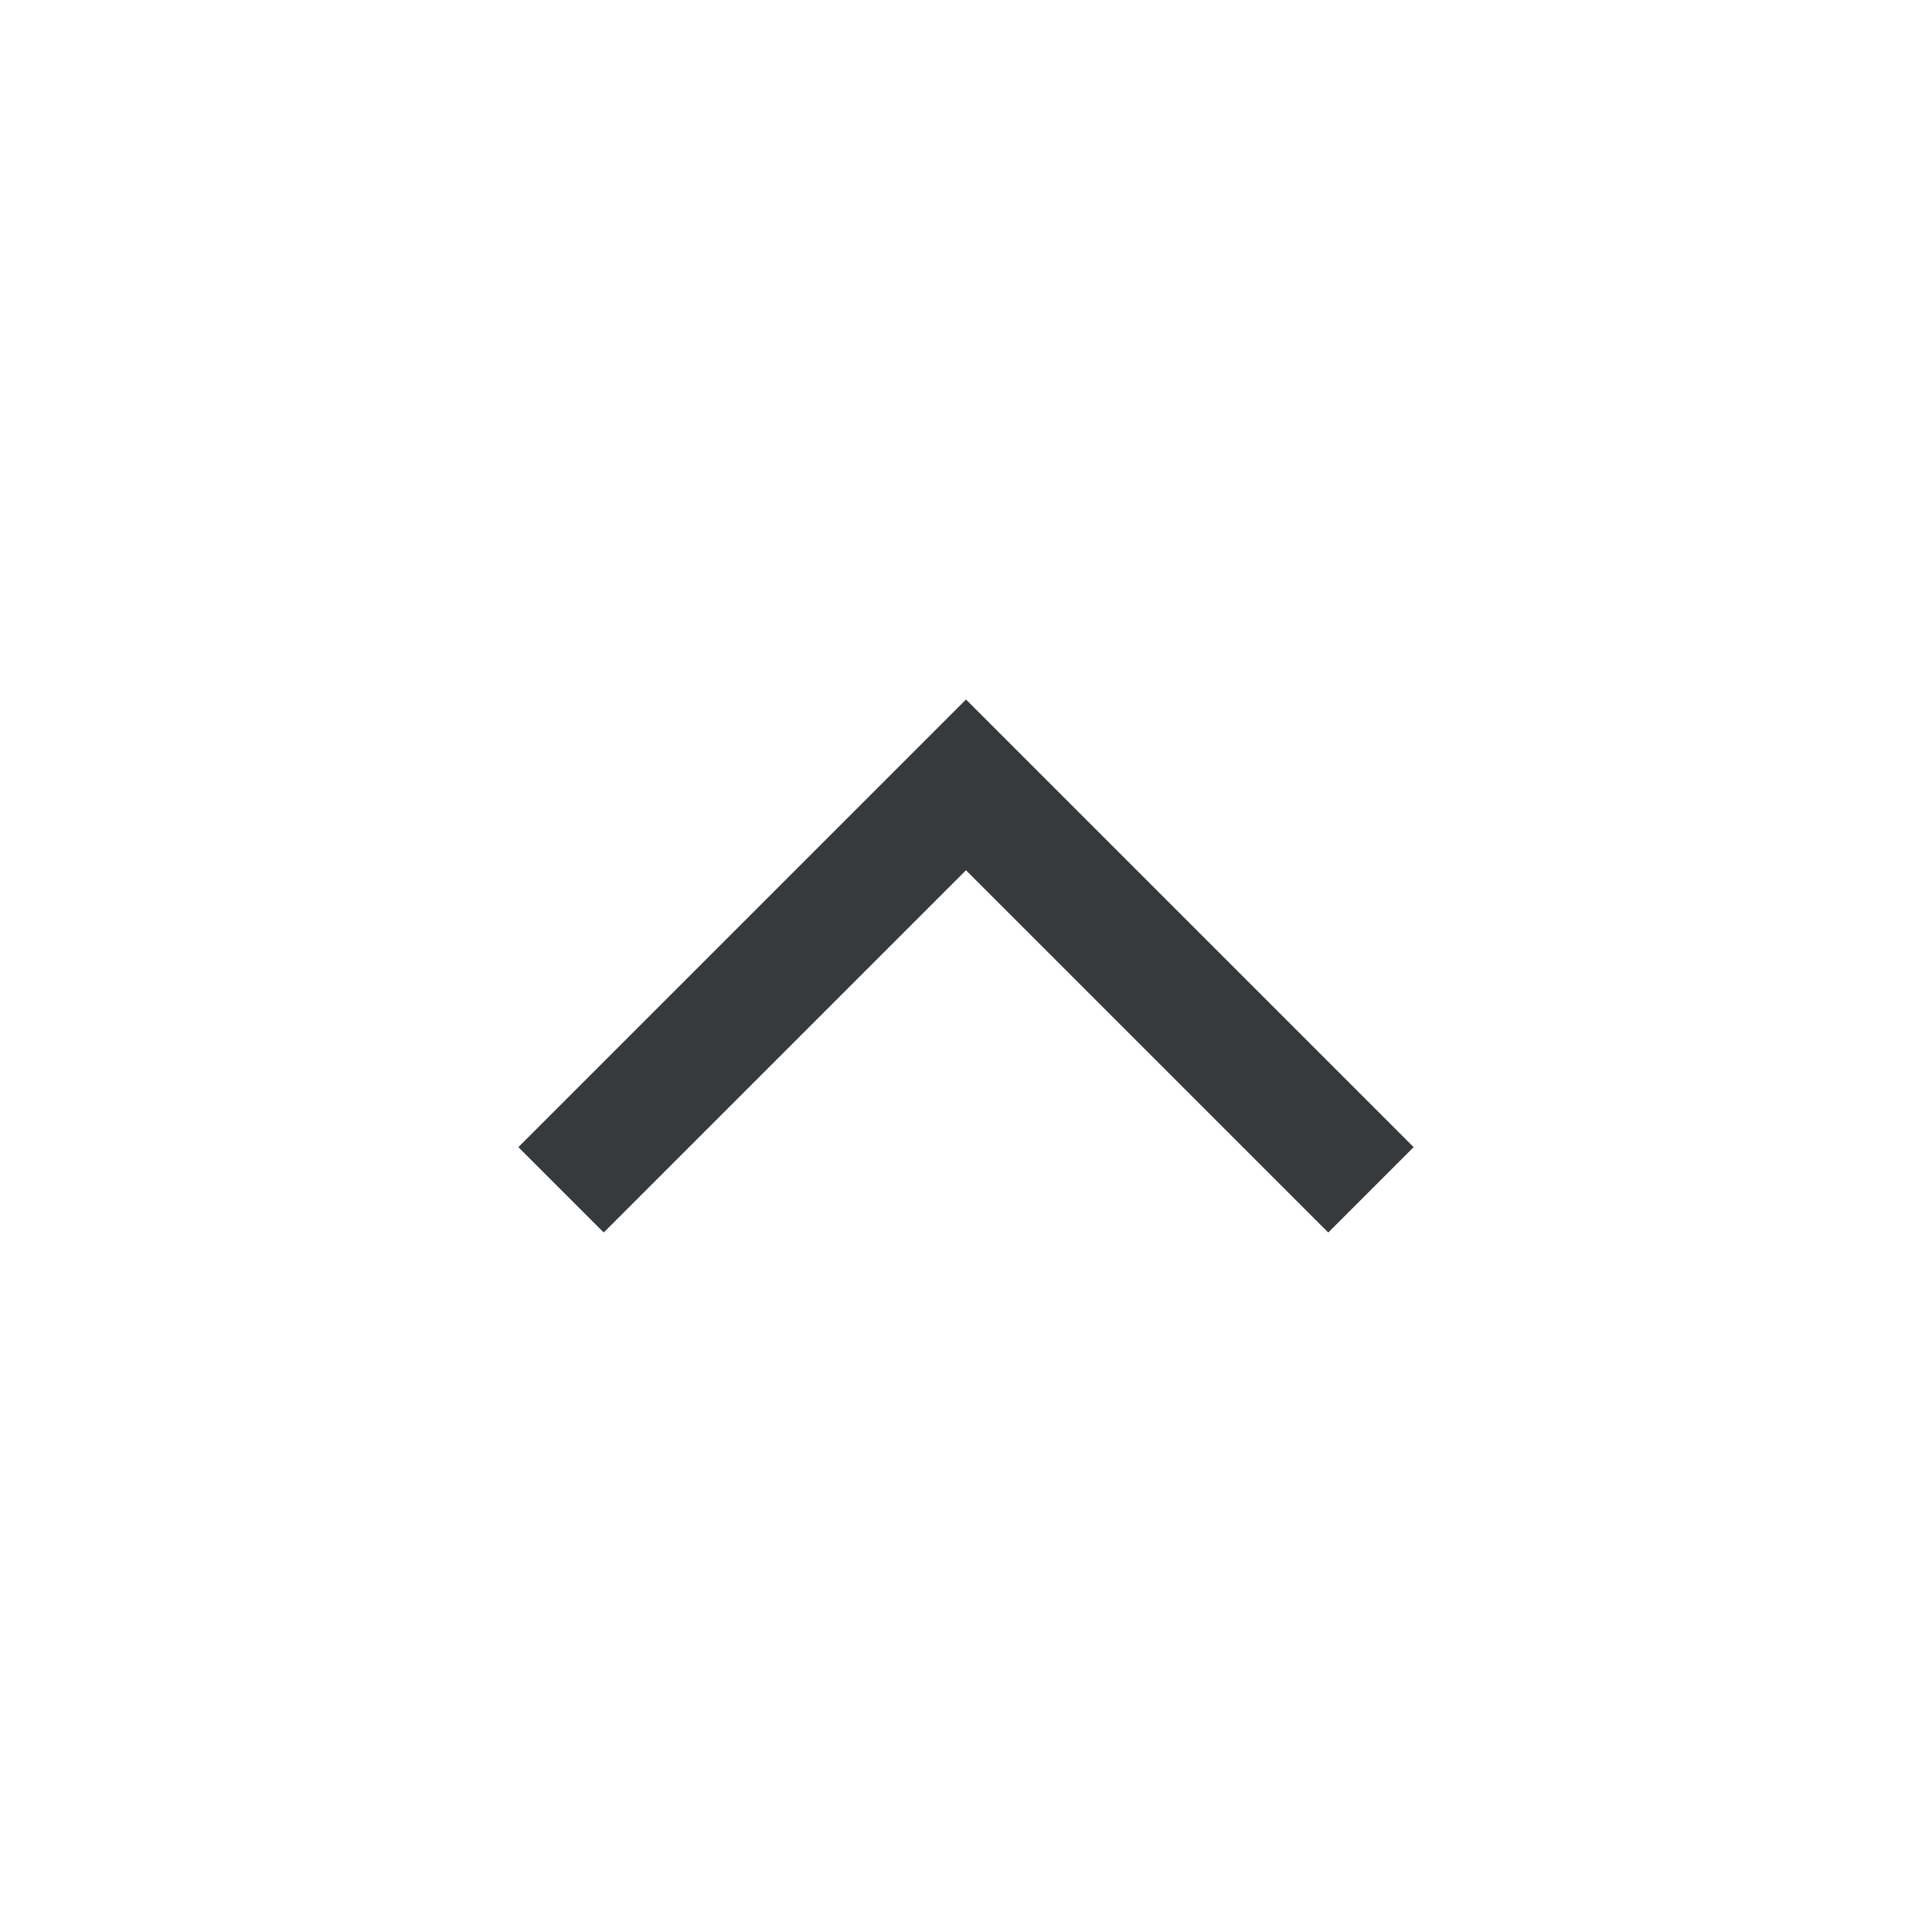
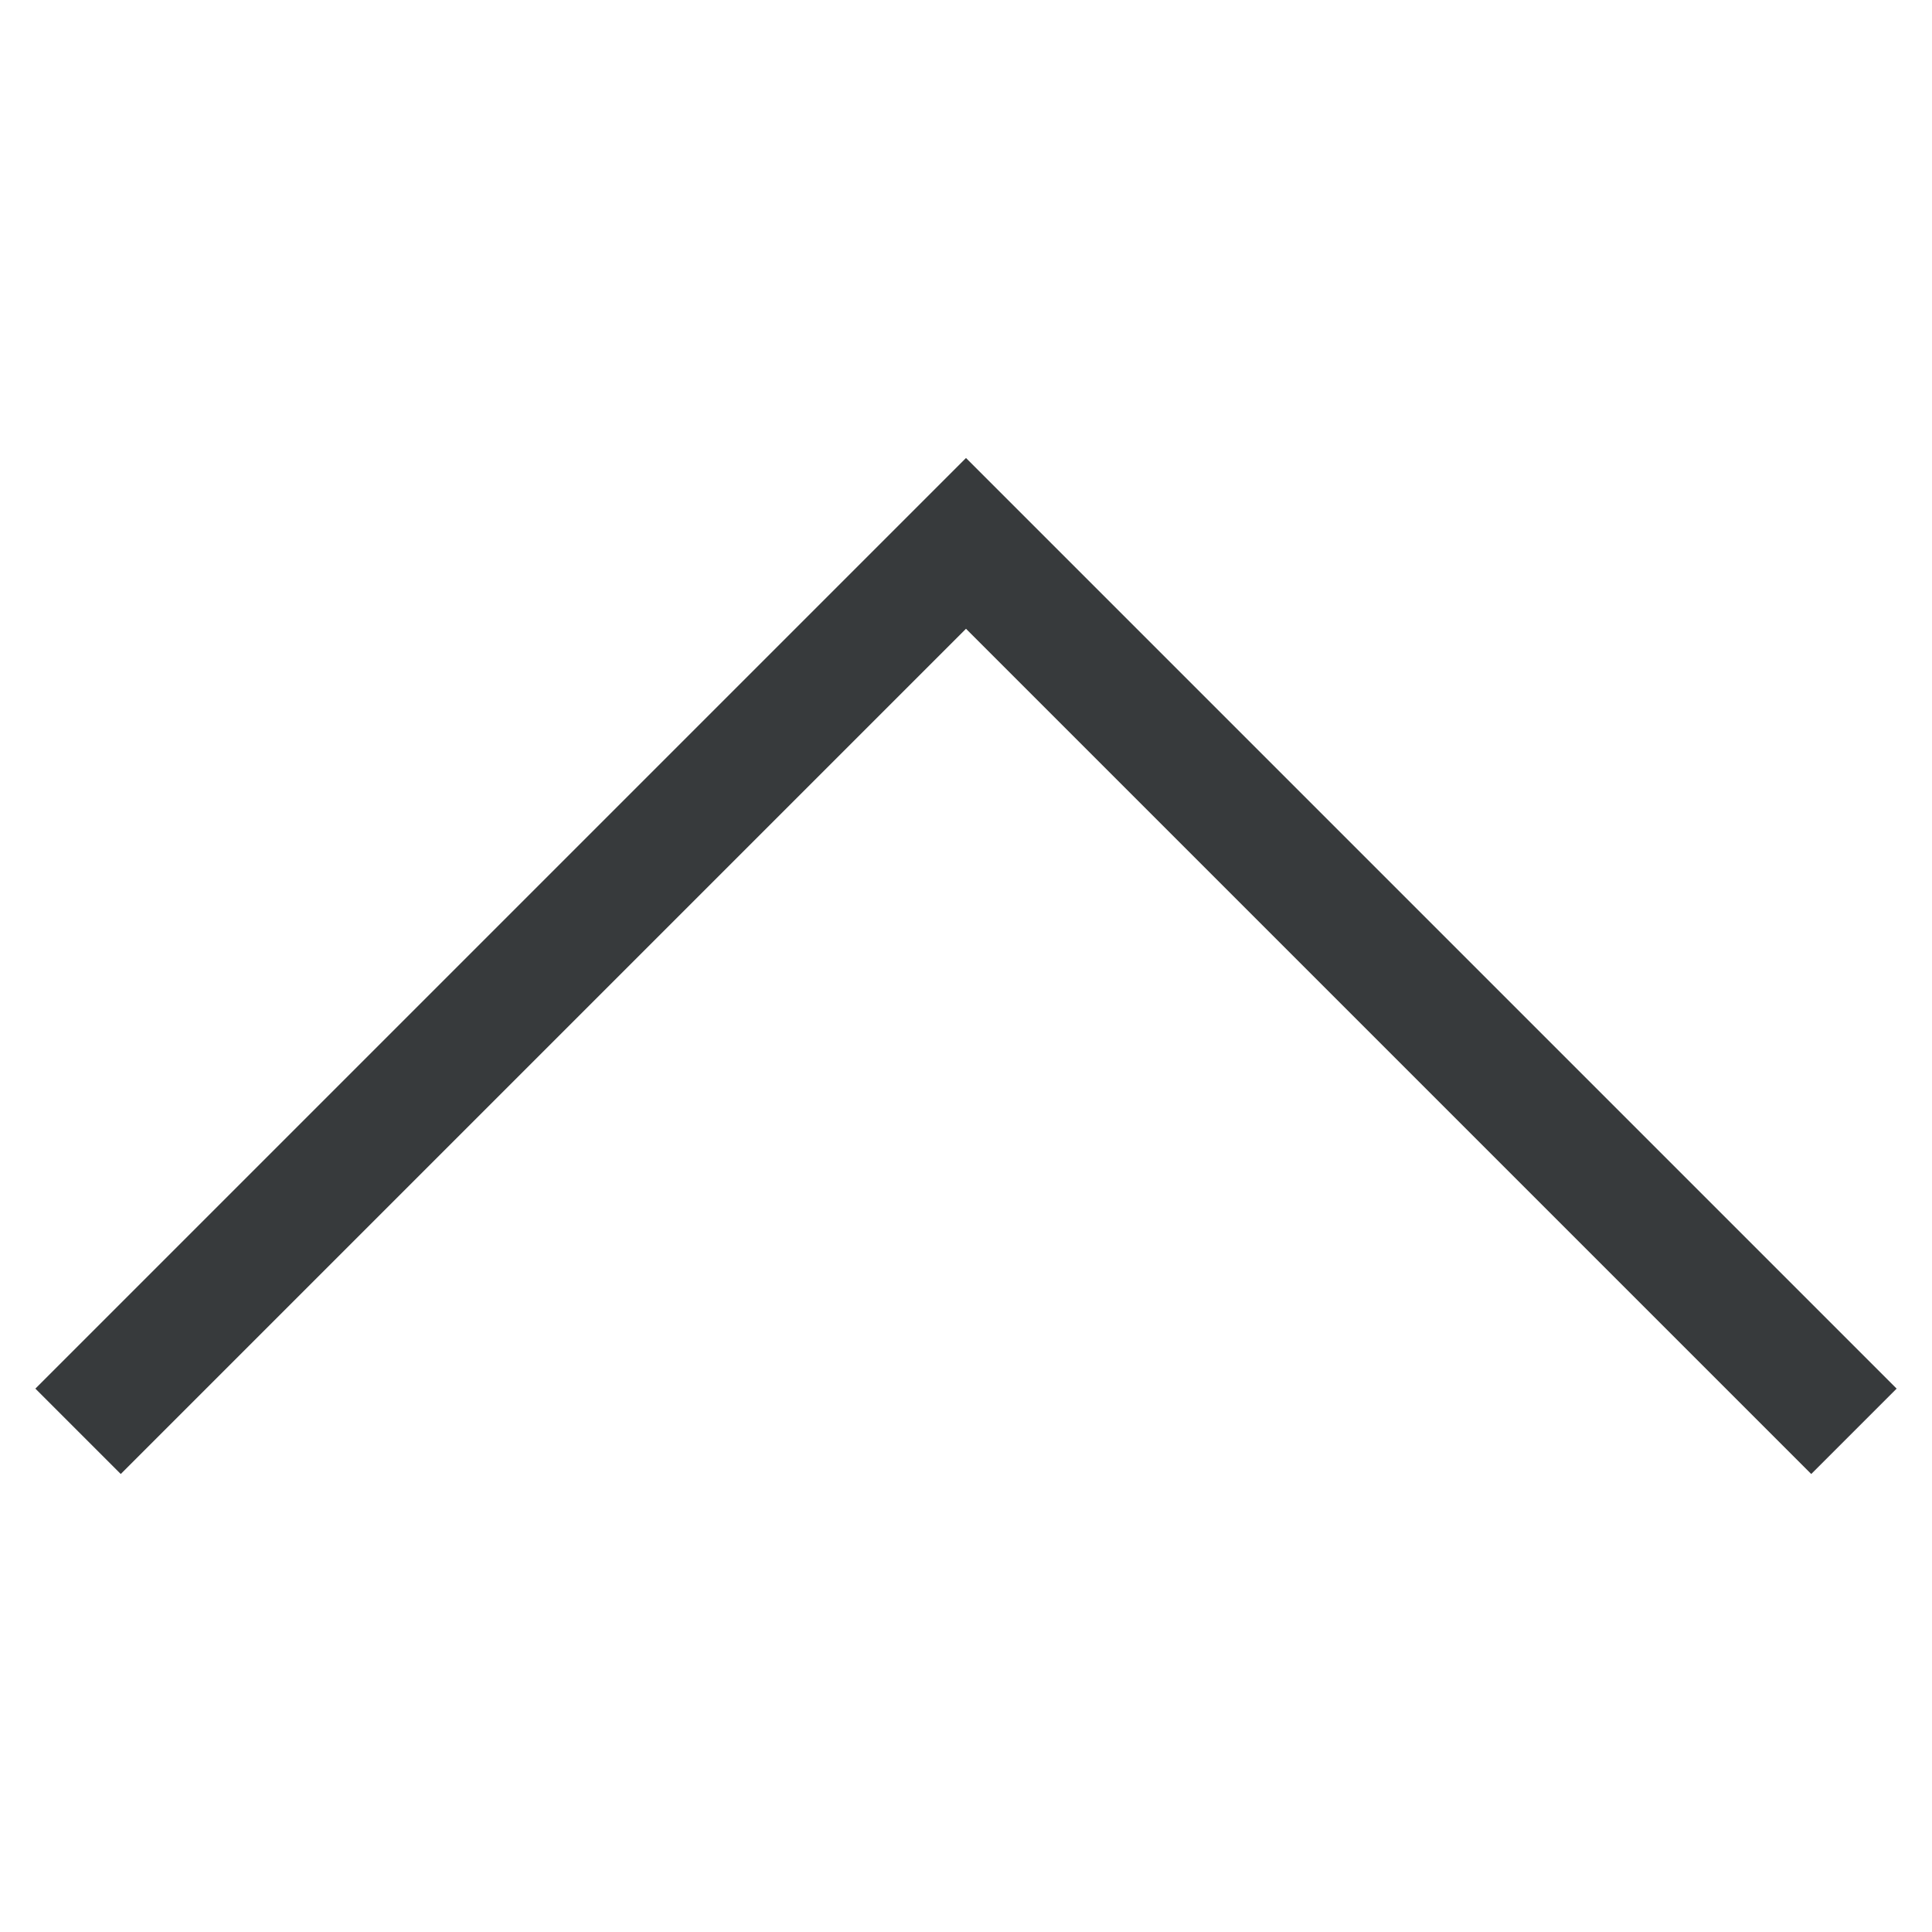
<svg xmlns="http://www.w3.org/2000/svg" width="64" height="64" viewBox="0 0 64 64">
  <g class="nc-icon-wrapper" stroke-linecap="square" stroke-linejoin="miter" stroke-width="4" fill="#373a3c" stroke="#373a3c">
-     <polyline fill="none" stroke="#373a3c" stroke-miterlimit="10" points="20,38 32,26 44,38 " />
+     <polyline fill="none" stroke="#373a3c" stroke-miterlimit="10" points="4,46 32,18 60,46 " />
  </g>
</svg>
